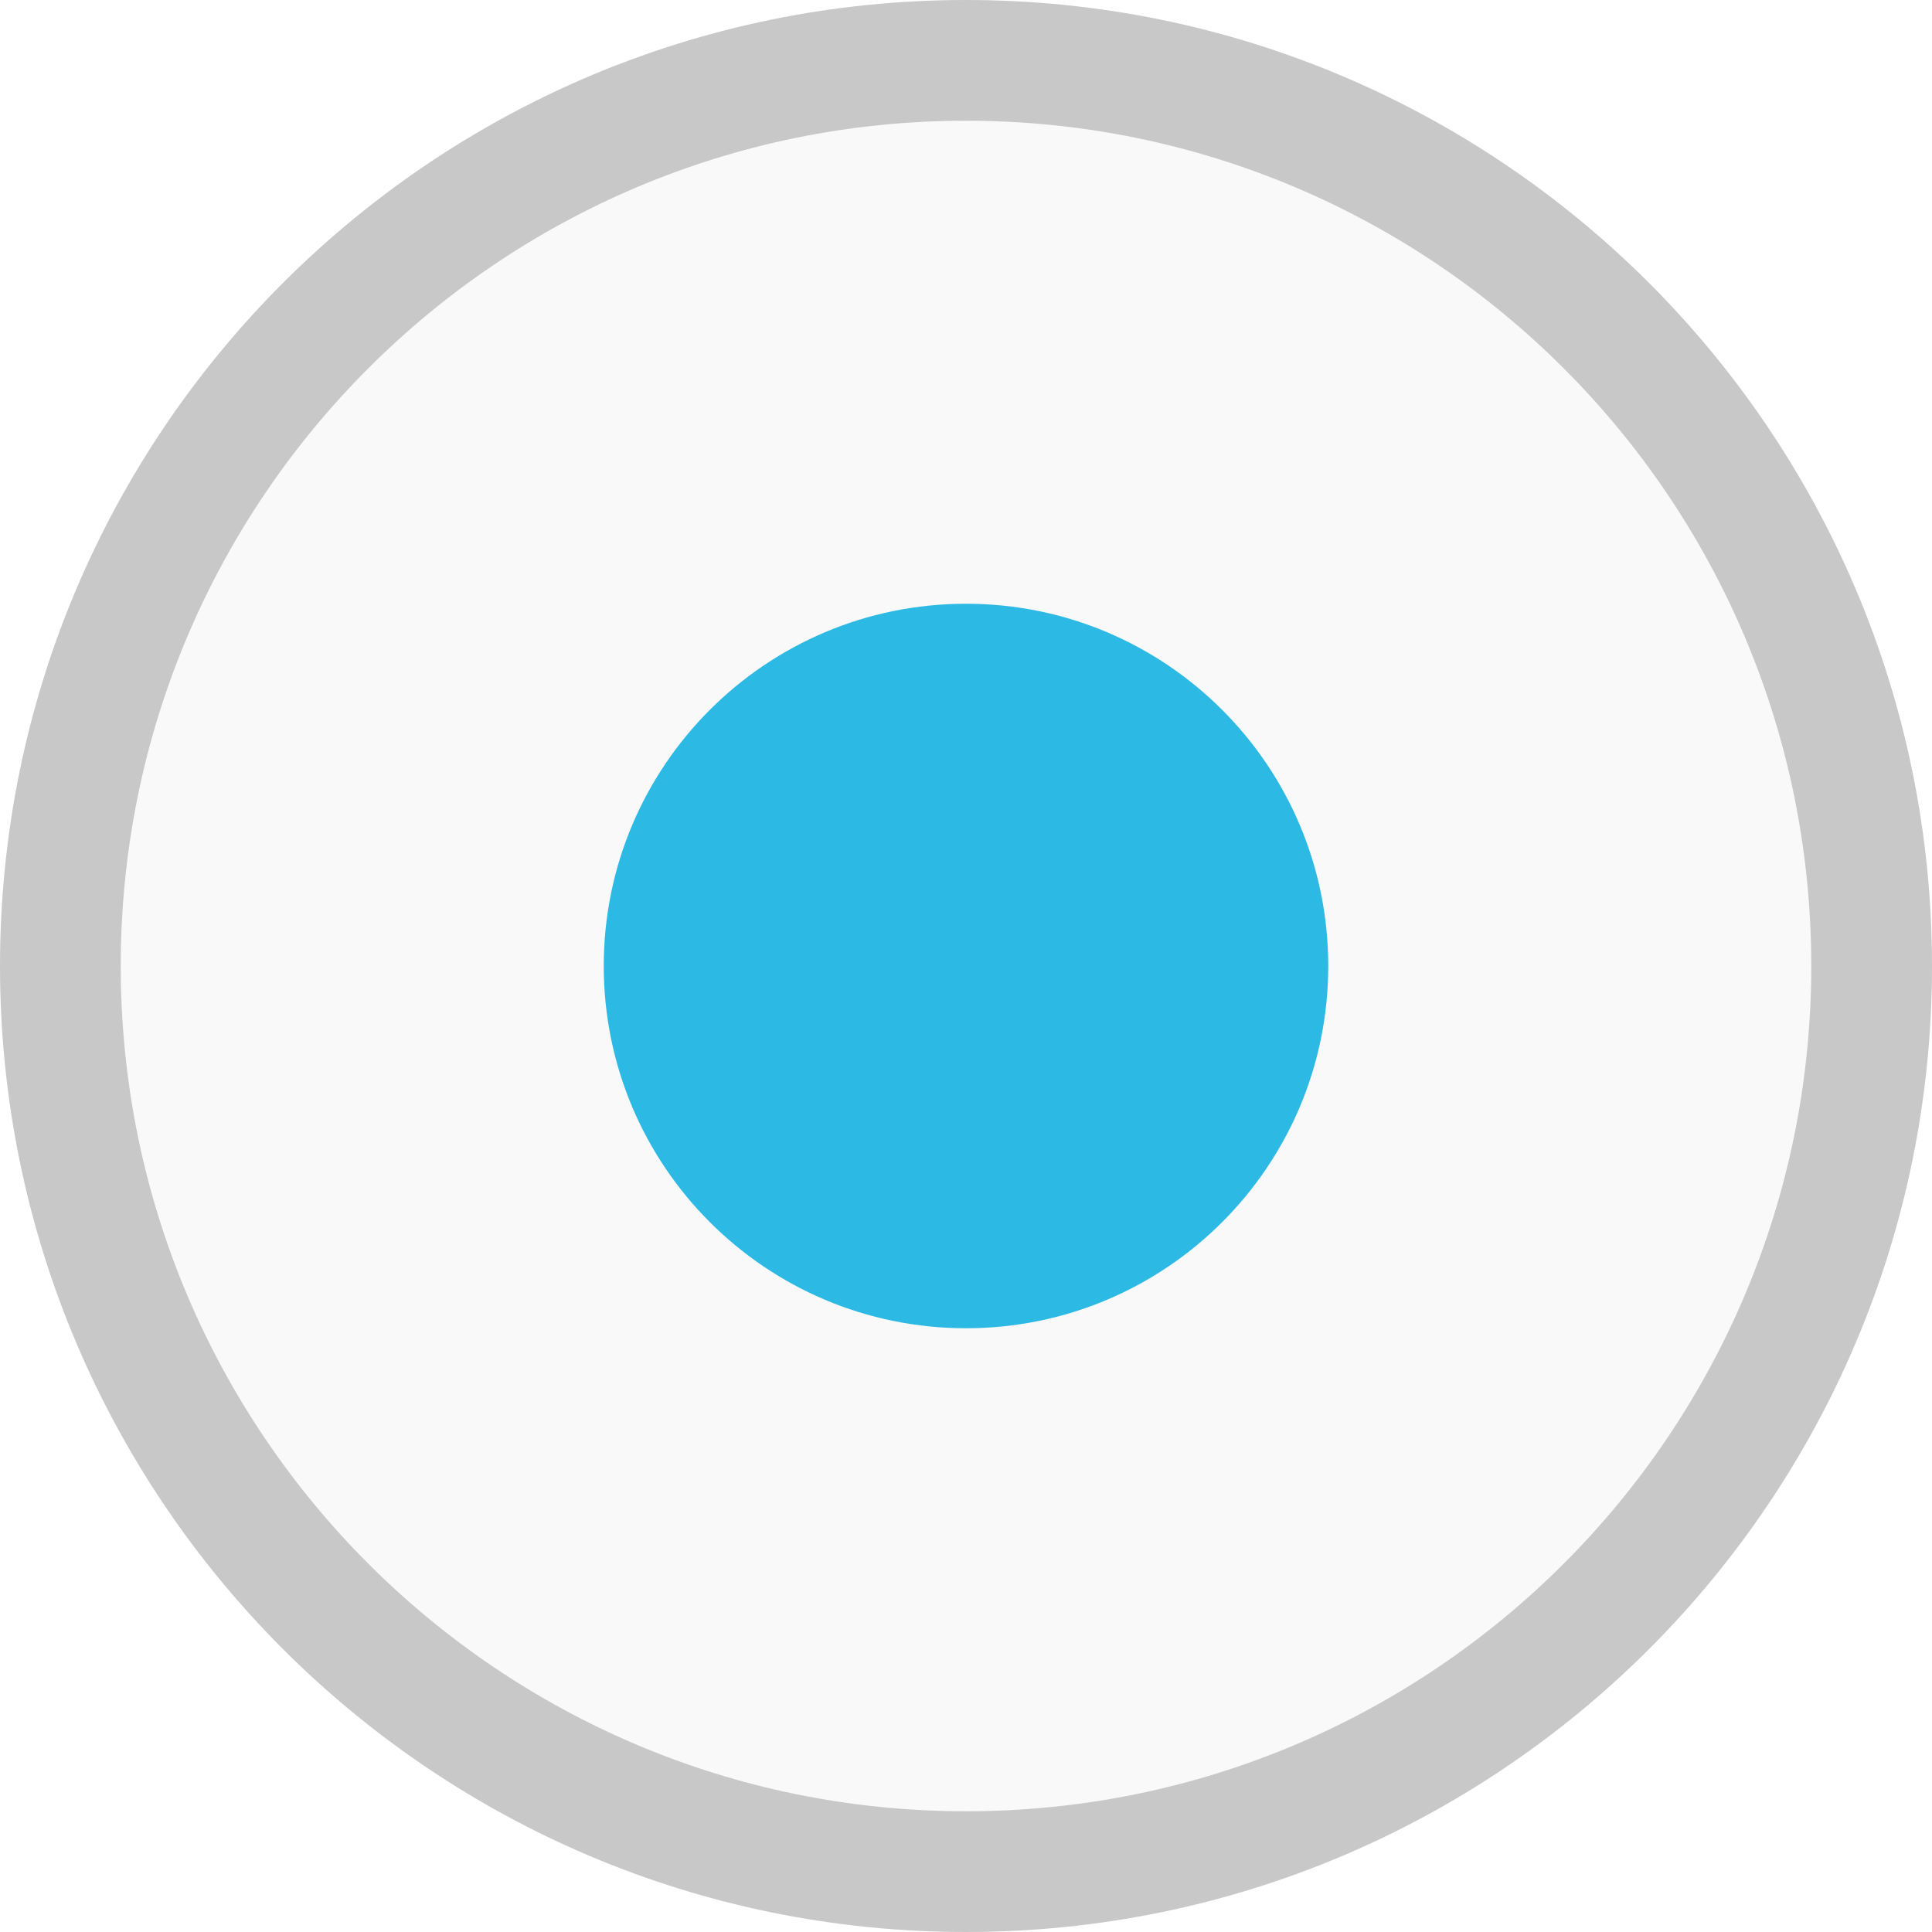
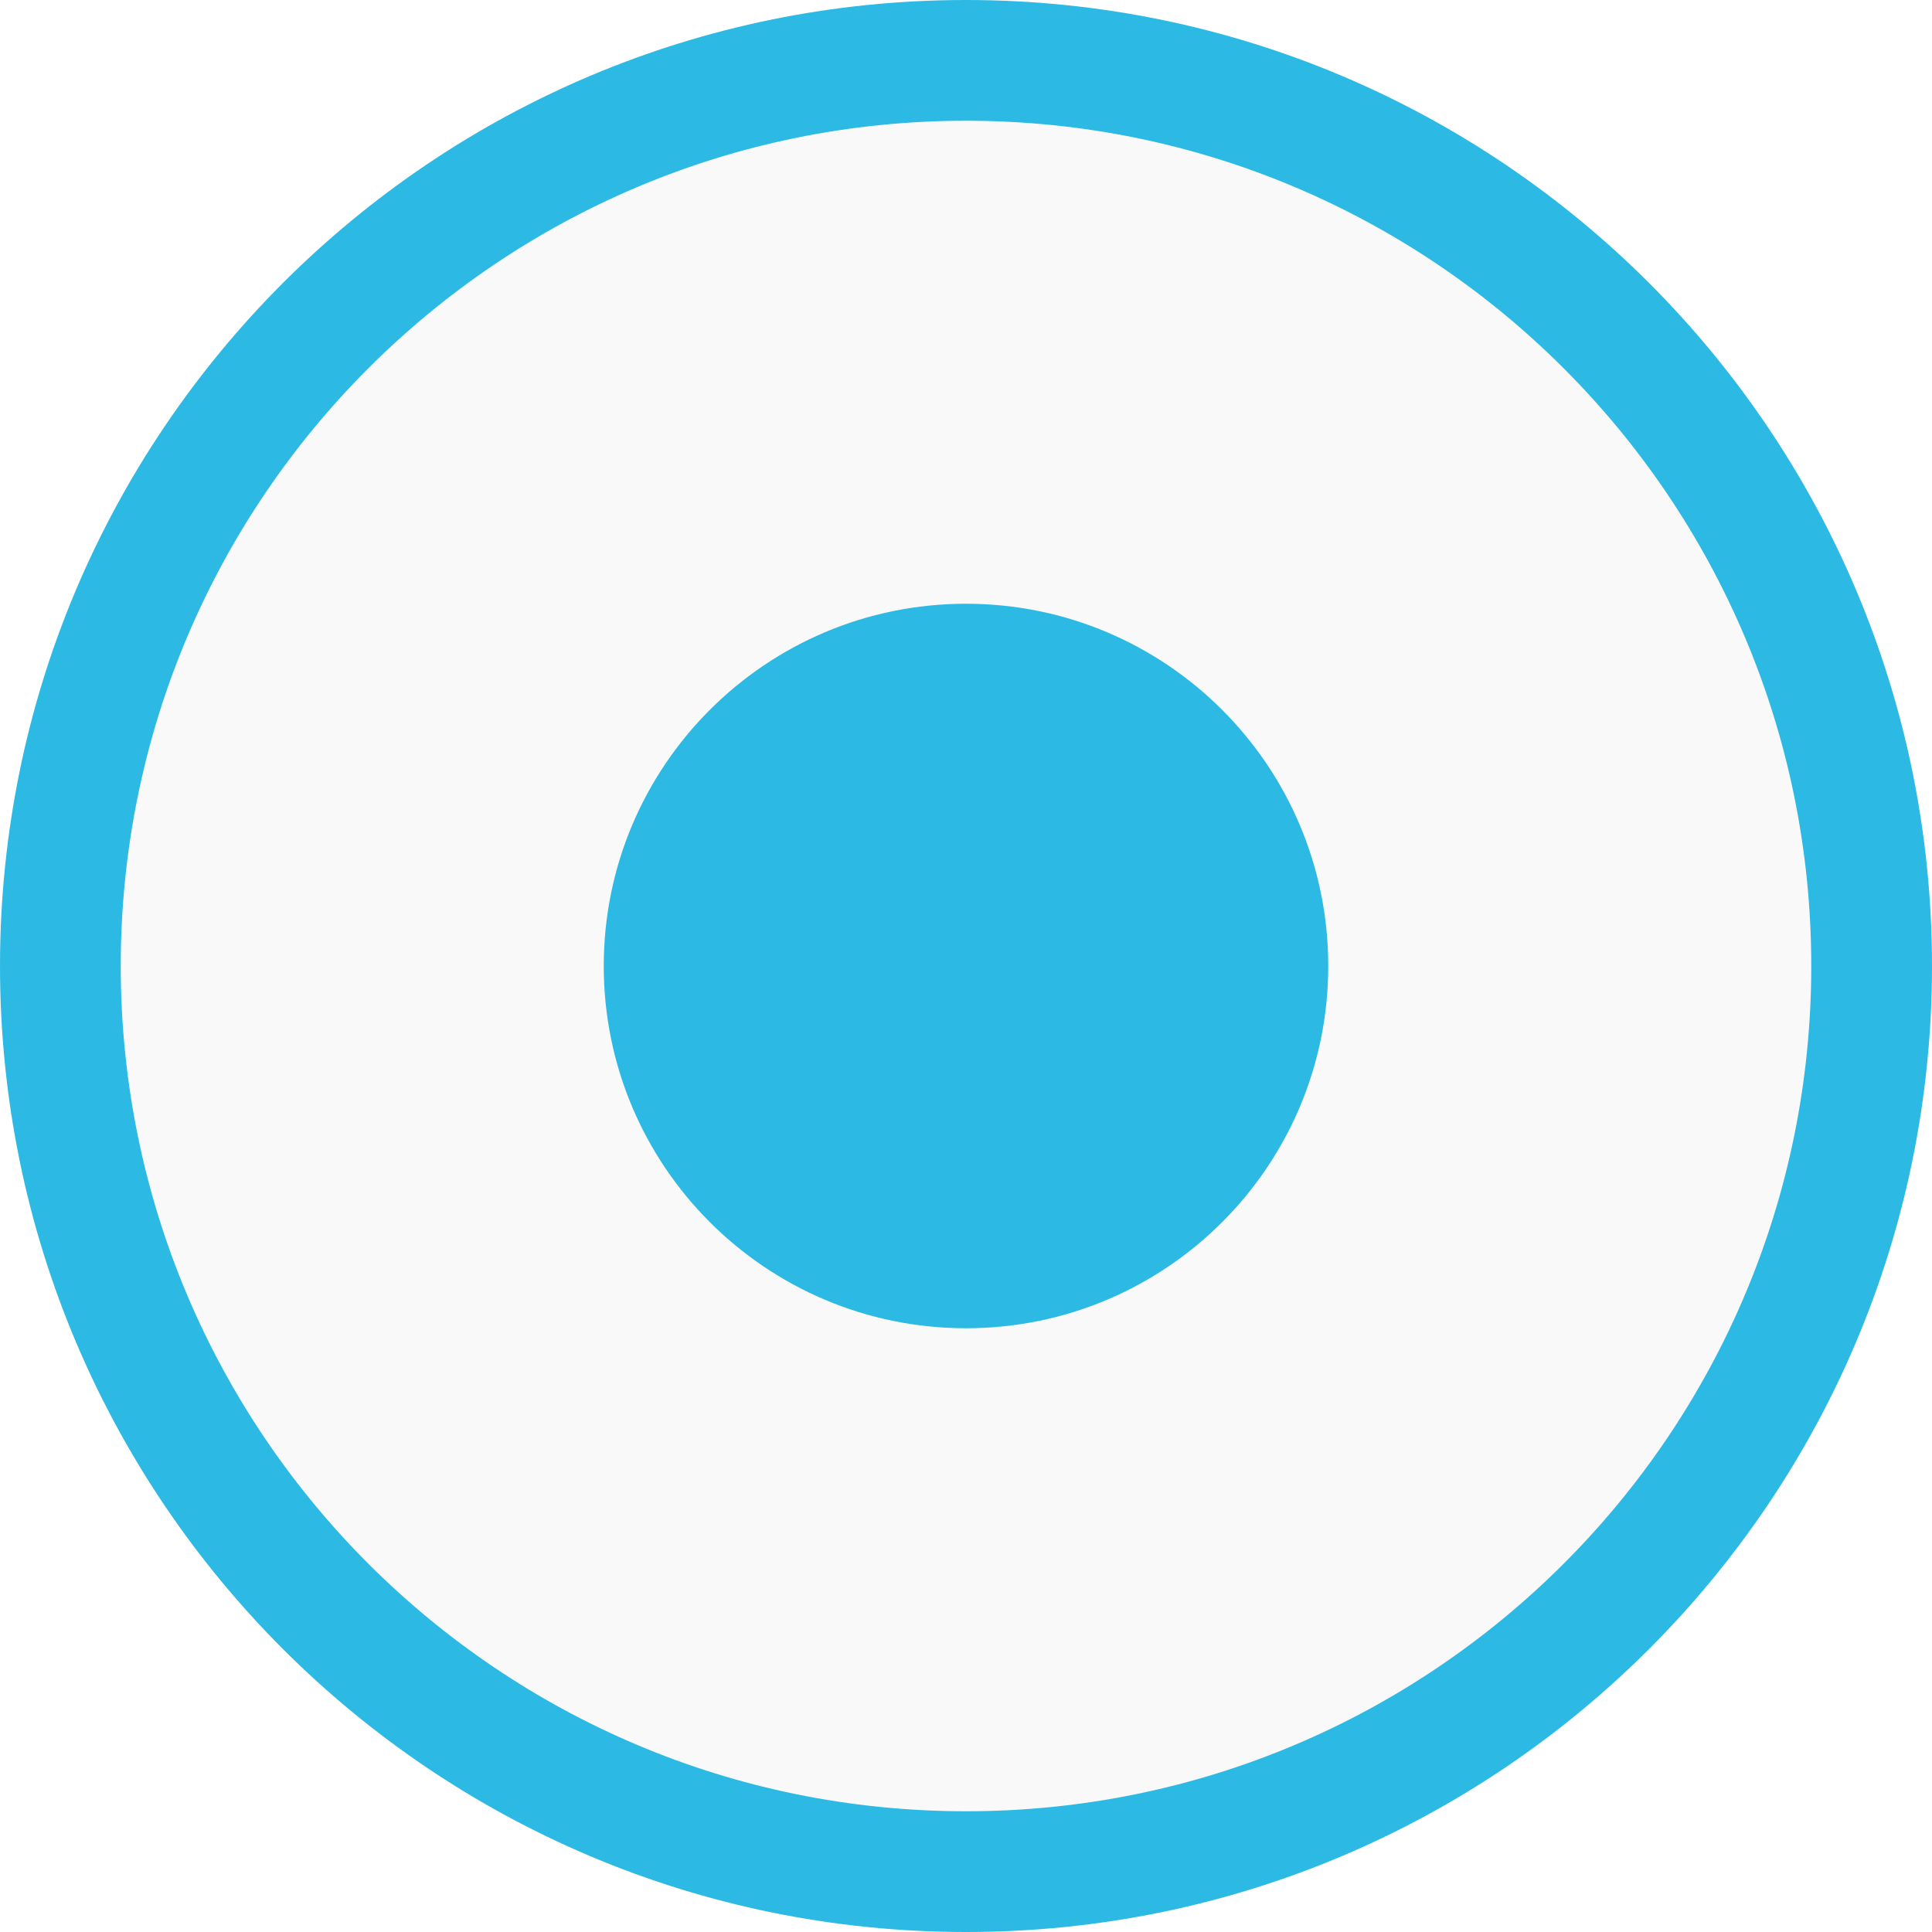
<svg xmlns="http://www.w3.org/2000/svg" viewBox="0 0 16 16" id="svg2" version="1.1" width="100%" height="100%">
-   <defs id="defs14" />
+   <defs id="defs14">
+     <marker orient="auto" refY="0.0" refX="0.0" id="Arrow1Lstart" style="overflow:visible">
+       <path id="path4139" d="M 0.0,0.0 L 5.0,-5.0 L -12.5,0.0 L 5.0,5.0 L 0.0,0.0 z " style="fill-rule:evenodd;stroke:none;stroke-width:1pt;stroke-opacity:1;fill:#2cbae5;fill-opacity:1" transform="scale(0.8) translate(12.5,0)" />
+     </marker>
+   </defs>
  <path id="path6" d="m 15,8 c 0,3.866 -3.134,7 -7,7 C 4.134,15 1,11.866 1,8 1,4.134 4.134,1 8,1 c 3.866,0 7,3.134 7,7 z" style="fill:#f9f9f9" />
-   <path id="path8" d="M 8,0 C 3.582,0 0,3.582 0,8 c 0,4.418 3.582,8 8,8 4.418,0 8,-3.582 8,-8 C 16,3.582 12.418,0 8,0 z m 0,1 c 3.866,0 7,3.134 7,7 0,3.866 -3.134,7 -7,7 C 4.134,15 1,11.866 1,8 1,4.134 4.134,1 8,1 z" style="fill:#c8c8c8;fill-opacity:1" />
+   <path id="path8" d="M 8,0 C 3.582,0 0,3.582 0,8 c 0,4.418 3.582,8 8,8 4.418,0 8,-3.582 8,-8 C 16,3.582 12.418,0 8,0 z m 0,1 c 3.866,0 7,3.134 7,7 0,3.866 -3.134,7 -7,7 C 4.134,15 1,11.866 1,8 1,4.134 4.134,1 8,1 z" style="fill:#2cbae5;fill-opacity:1;stroke-width:0.4;stroke-miterlimit:4;stroke-dasharray:none;marker-start:" />
  <path id="path10" d="M 11,8 C 11,9.657 9.657,11 8,11 6.343,11 5,9.657 5,8 5,6.343 6.343,5 8,5 c 1.657,0 3,1.343 3,3 z" style="fill:#2cbae5;fill-opacity:1" />
</svg>
